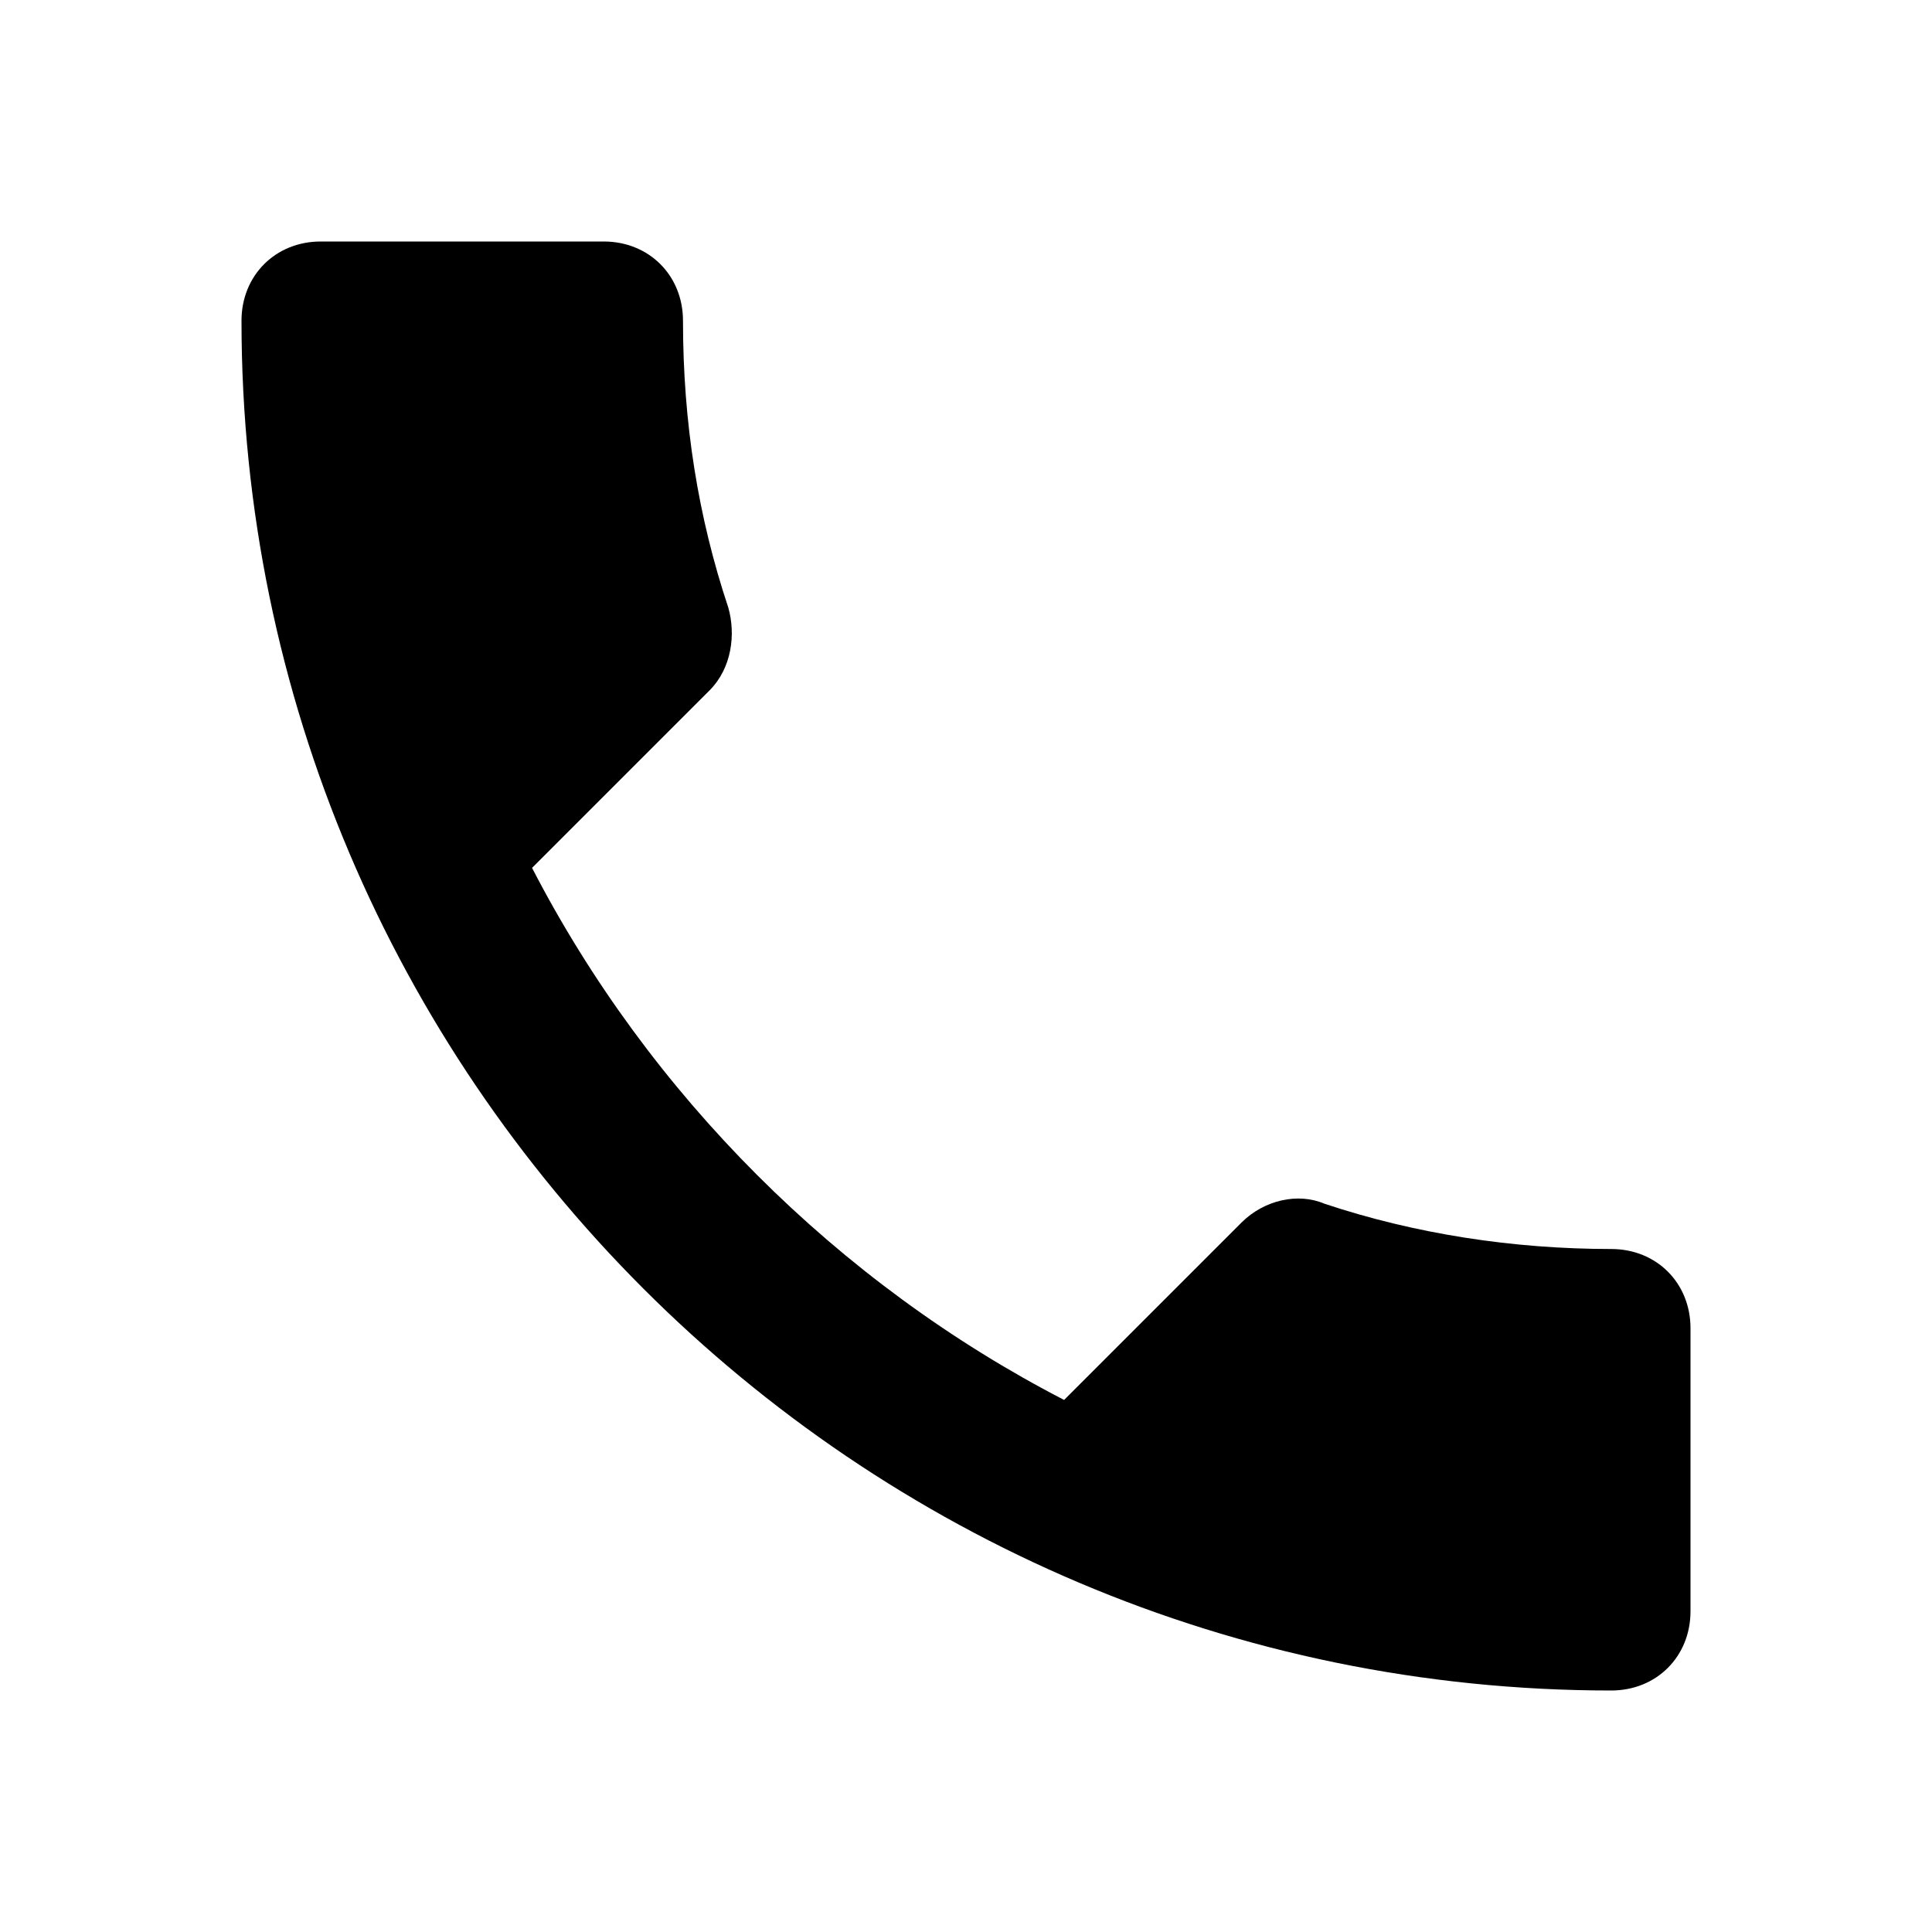
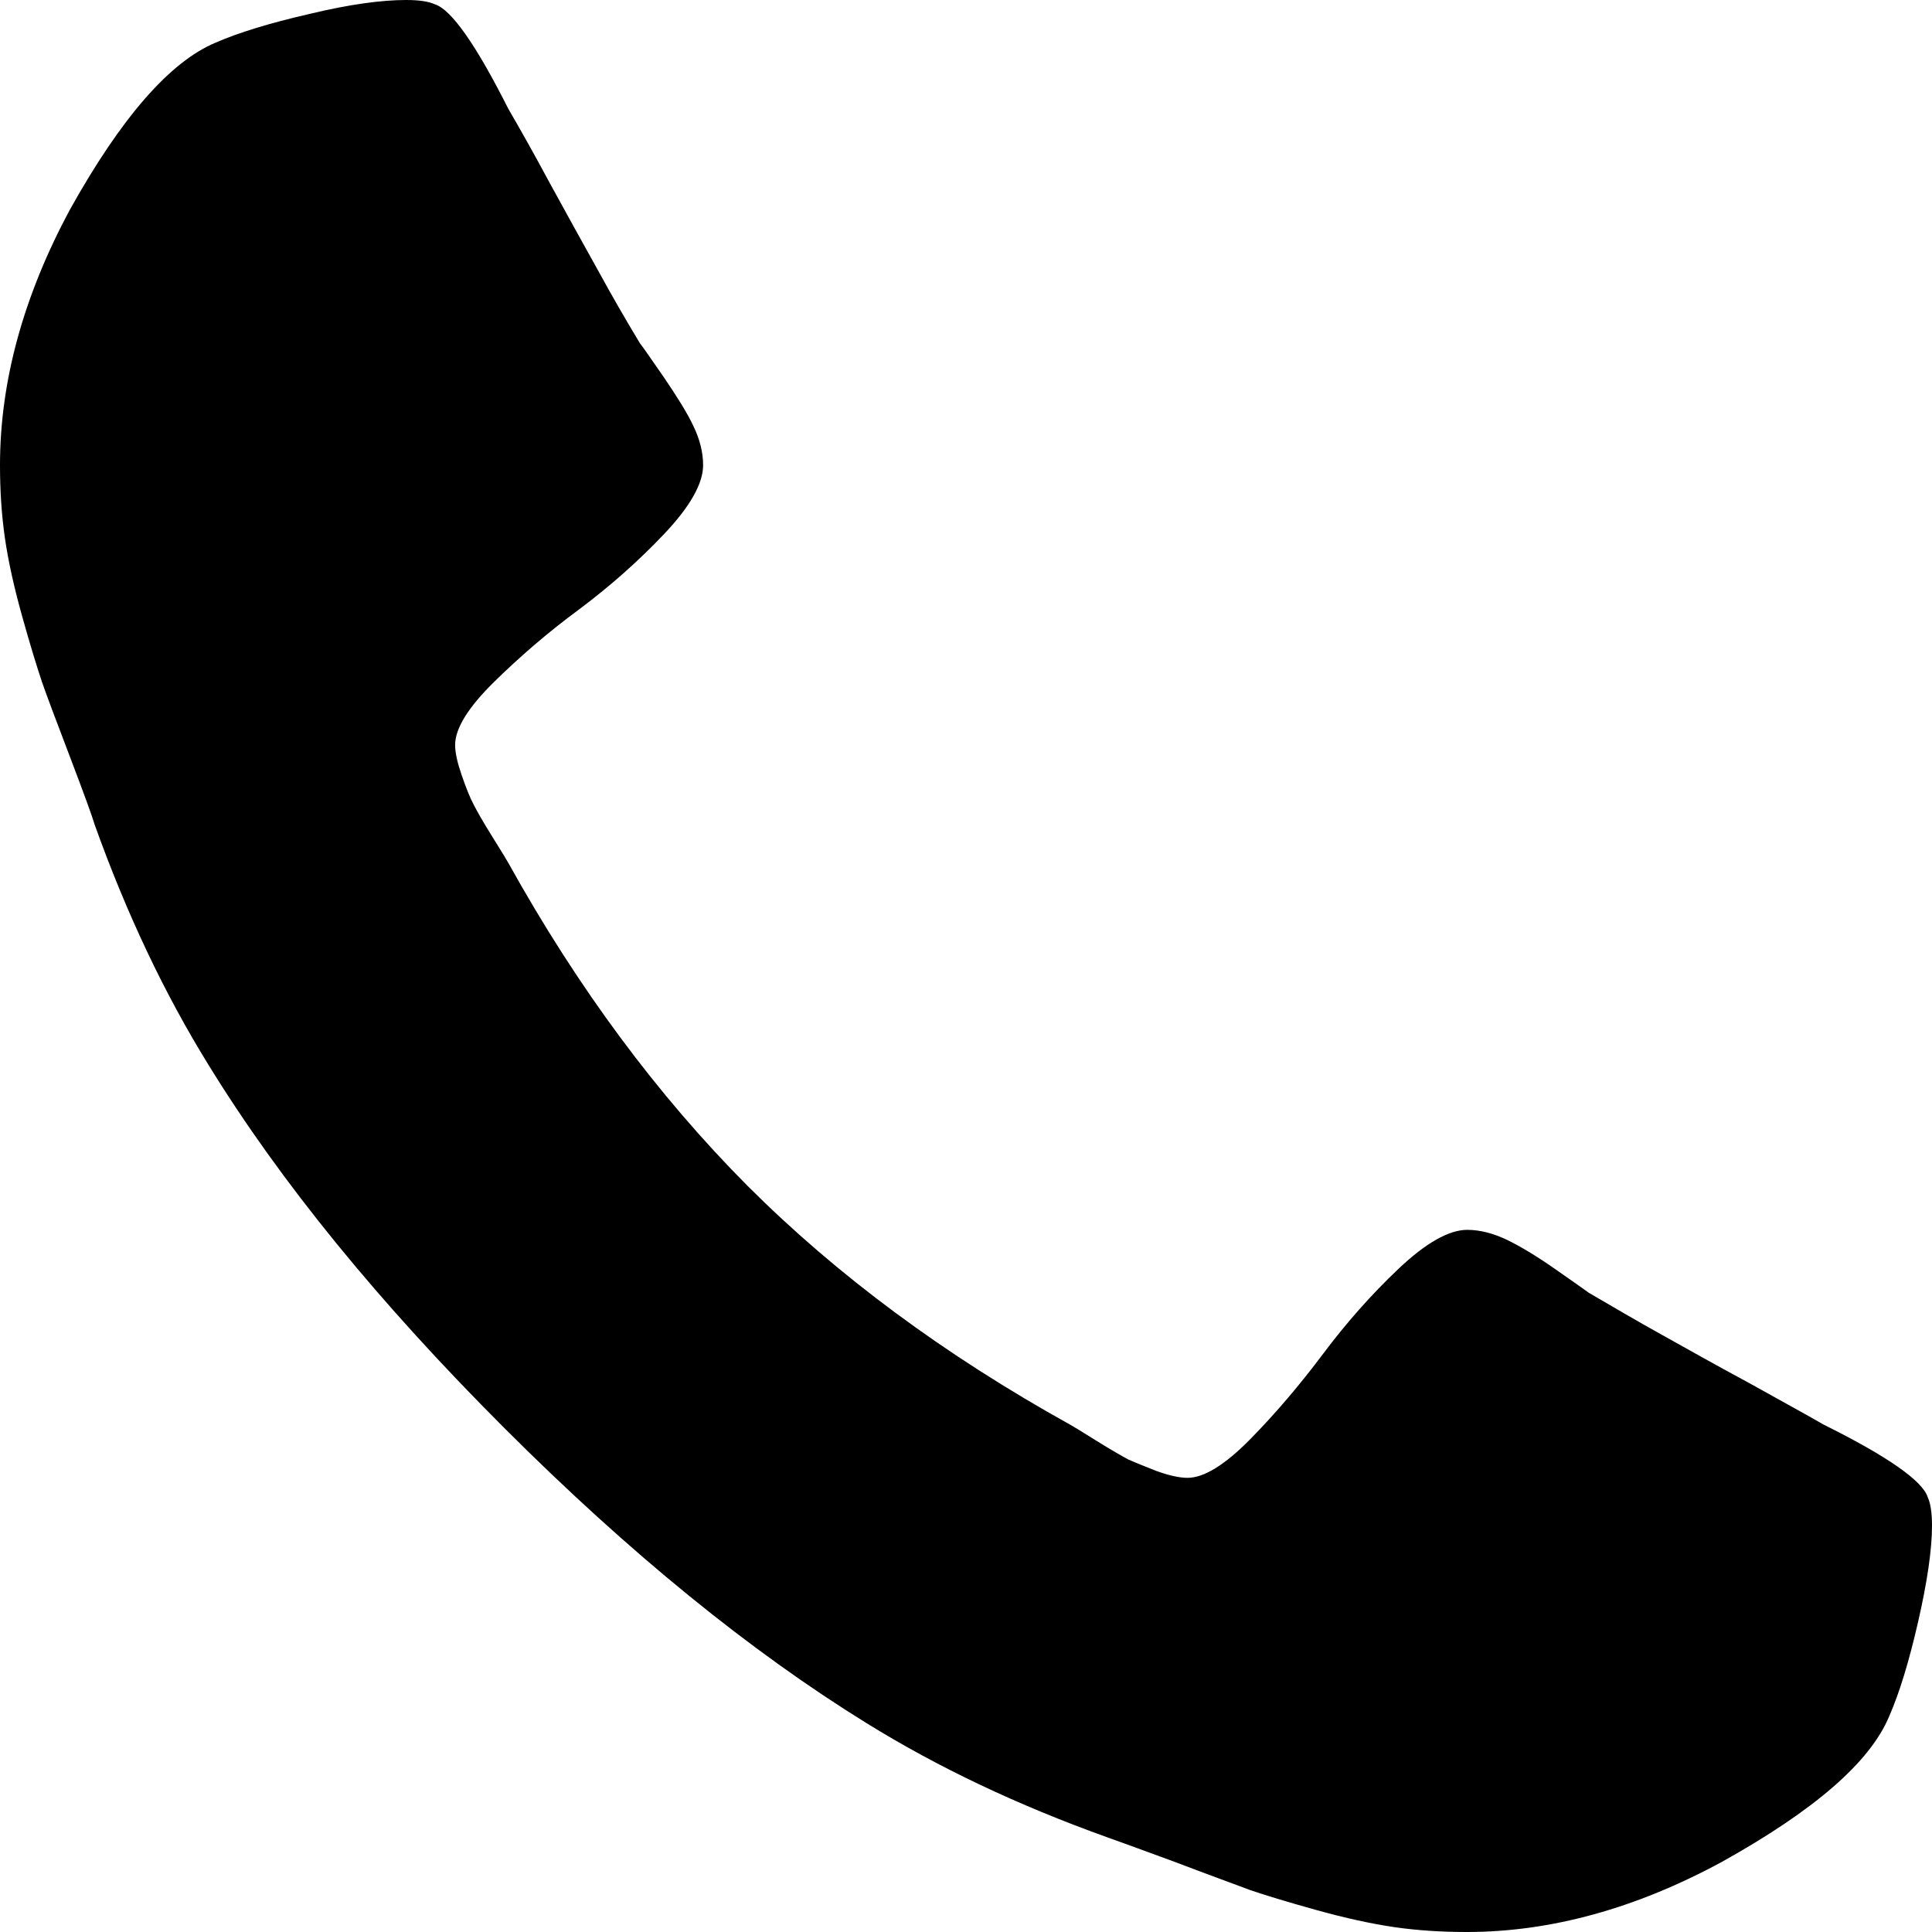
- <svg xmlns="http://www.w3.org/2000/svg" version="1.1" width="768" height="768" viewBox="0 0 768 768">
-   <g id="icomoon-ignore">
- </g>
-   <path d="M211.5 345c46.5 90 121.5 165 211.5 211.5l70.5-70.5c9-9 22.5-12 33-7.5 36 12 75 18 114 18 18 0 31.5 13.5 31.5 31.5v112.5c0 18-13.5 31.5-31.5 31.5-300 0-544.5-244.5-544.5-544.5 0-18 13.5-31.5 31.5-31.5h112.5c18 0 31.5 13.5 31.5 31.5 0 40.5 6 78 18 114 3 10.5 1.5 24-7.5 33z" />
+ <svg xmlns="http://www.w3.org/2000/svg" version="1.1" id="Capa_1" x="0px" y="0px" viewBox="0 0 402 402" style="enable-background:new 0 0 402 402;" xml:space="preserve">
+   <g>
+     <path d="M401.1,311.5c-1.1-3.4-8.4-8.5-21.7-15.1c-3.6-2.1-8.8-4.9-15.4-8.6c-6.7-3.6-12.7-7-18.1-10c-5.4-3-10.5-6-15.3-8.8   c-0.8-0.6-3.1-2.2-7.1-5c-4-2.8-7.4-4.8-10.1-6.1c-2.8-1.3-5.5-2-8.1-2c-3.8,0-8.6,2.7-14.3,8.1c-5.7,5.4-10.9,11.3-15.7,17.7   c-4.8,6.4-9.8,12.3-15.1,17.7c-5.3,5.4-9.7,8.1-13.1,8.1c-1.7,0-3.9-0.5-6.4-1.4c-2.6-1-4.5-1.8-5.9-2.4c-1.3-0.7-3.6-2-6.8-4   c-3.2-2-5-3.1-5.4-3.3c-26.1-14.5-48.4-31-67.1-49.7c-18.6-18.7-35.2-41-49.7-67.1c-0.2-0.4-1.3-2.2-3.3-5.4c-2-3.2-3.3-5.5-4-6.9   c-0.7-1.3-1.5-3.3-2.4-5.9s-1.4-4.7-1.4-6.4c0-3.4,2.7-7.8,8.1-13.1c5.4-5.3,11.3-10.4,17.7-15.1c6.4-4.8,12.3-10,17.7-15.7   c5.4-5.7,8.1-10.5,8.1-14.3c0-2.7-0.7-5.4-2-8.1c-1.3-2.8-3.4-6.1-6.1-10.1c-2.8-4-4.4-6.4-5-7.1c-2.9-4.8-5.8-9.8-8.8-15.3   c-3-5.4-6.4-11.5-10-18.1c-3.6-6.7-6.5-11.8-8.6-15.4C99,9.2,93.9,2,90.5,0.9c-1.3-0.6-3.3-0.9-6-0.9c-5.1,0-11.8,0.9-20.1,2.9   c-8.3,1.9-14.8,3.9-19.6,6c-9.5,4-19.6,15.6-30.3,34.8C4.9,61.6,0,79.3,0,96.8c0,5.1,0.3,10.1,1,15c0.7,4.9,1.9,10.3,3.6,16.4   c1.7,6.1,3.1,10.6,4.1,13.6c1,2.9,3,8.2,5.9,15.8c2.9,7.6,4.6,12.3,5.1,14c6.7,18.7,14.6,35.3,23.7,50c15,24.4,35.5,49.5,61.5,75.5   c26,26,51.2,46.5,75.5,61.5c14.7,9.1,31.3,17,50,23.7c1.7,0.6,6.4,2.3,14,5.1c7.6,2.9,12.9,4.8,15.8,5.9c2.9,1,7.5,2.4,13.6,4.1   c6.1,1.7,11.6,2.9,16.4,3.6c4.9,0.7,9.9,1,15,1c17.5,0,35.2-4.9,53.1-14.6c19.2-10.7,30.8-20.7,34.8-30.3c2.1-4.8,4.1-11.3,6-19.6   c1.9-8.3,2.9-15,2.9-20.1C402,314.8,401.7,312.8,401.1,311.5z" />
+   </g>
</svg>
